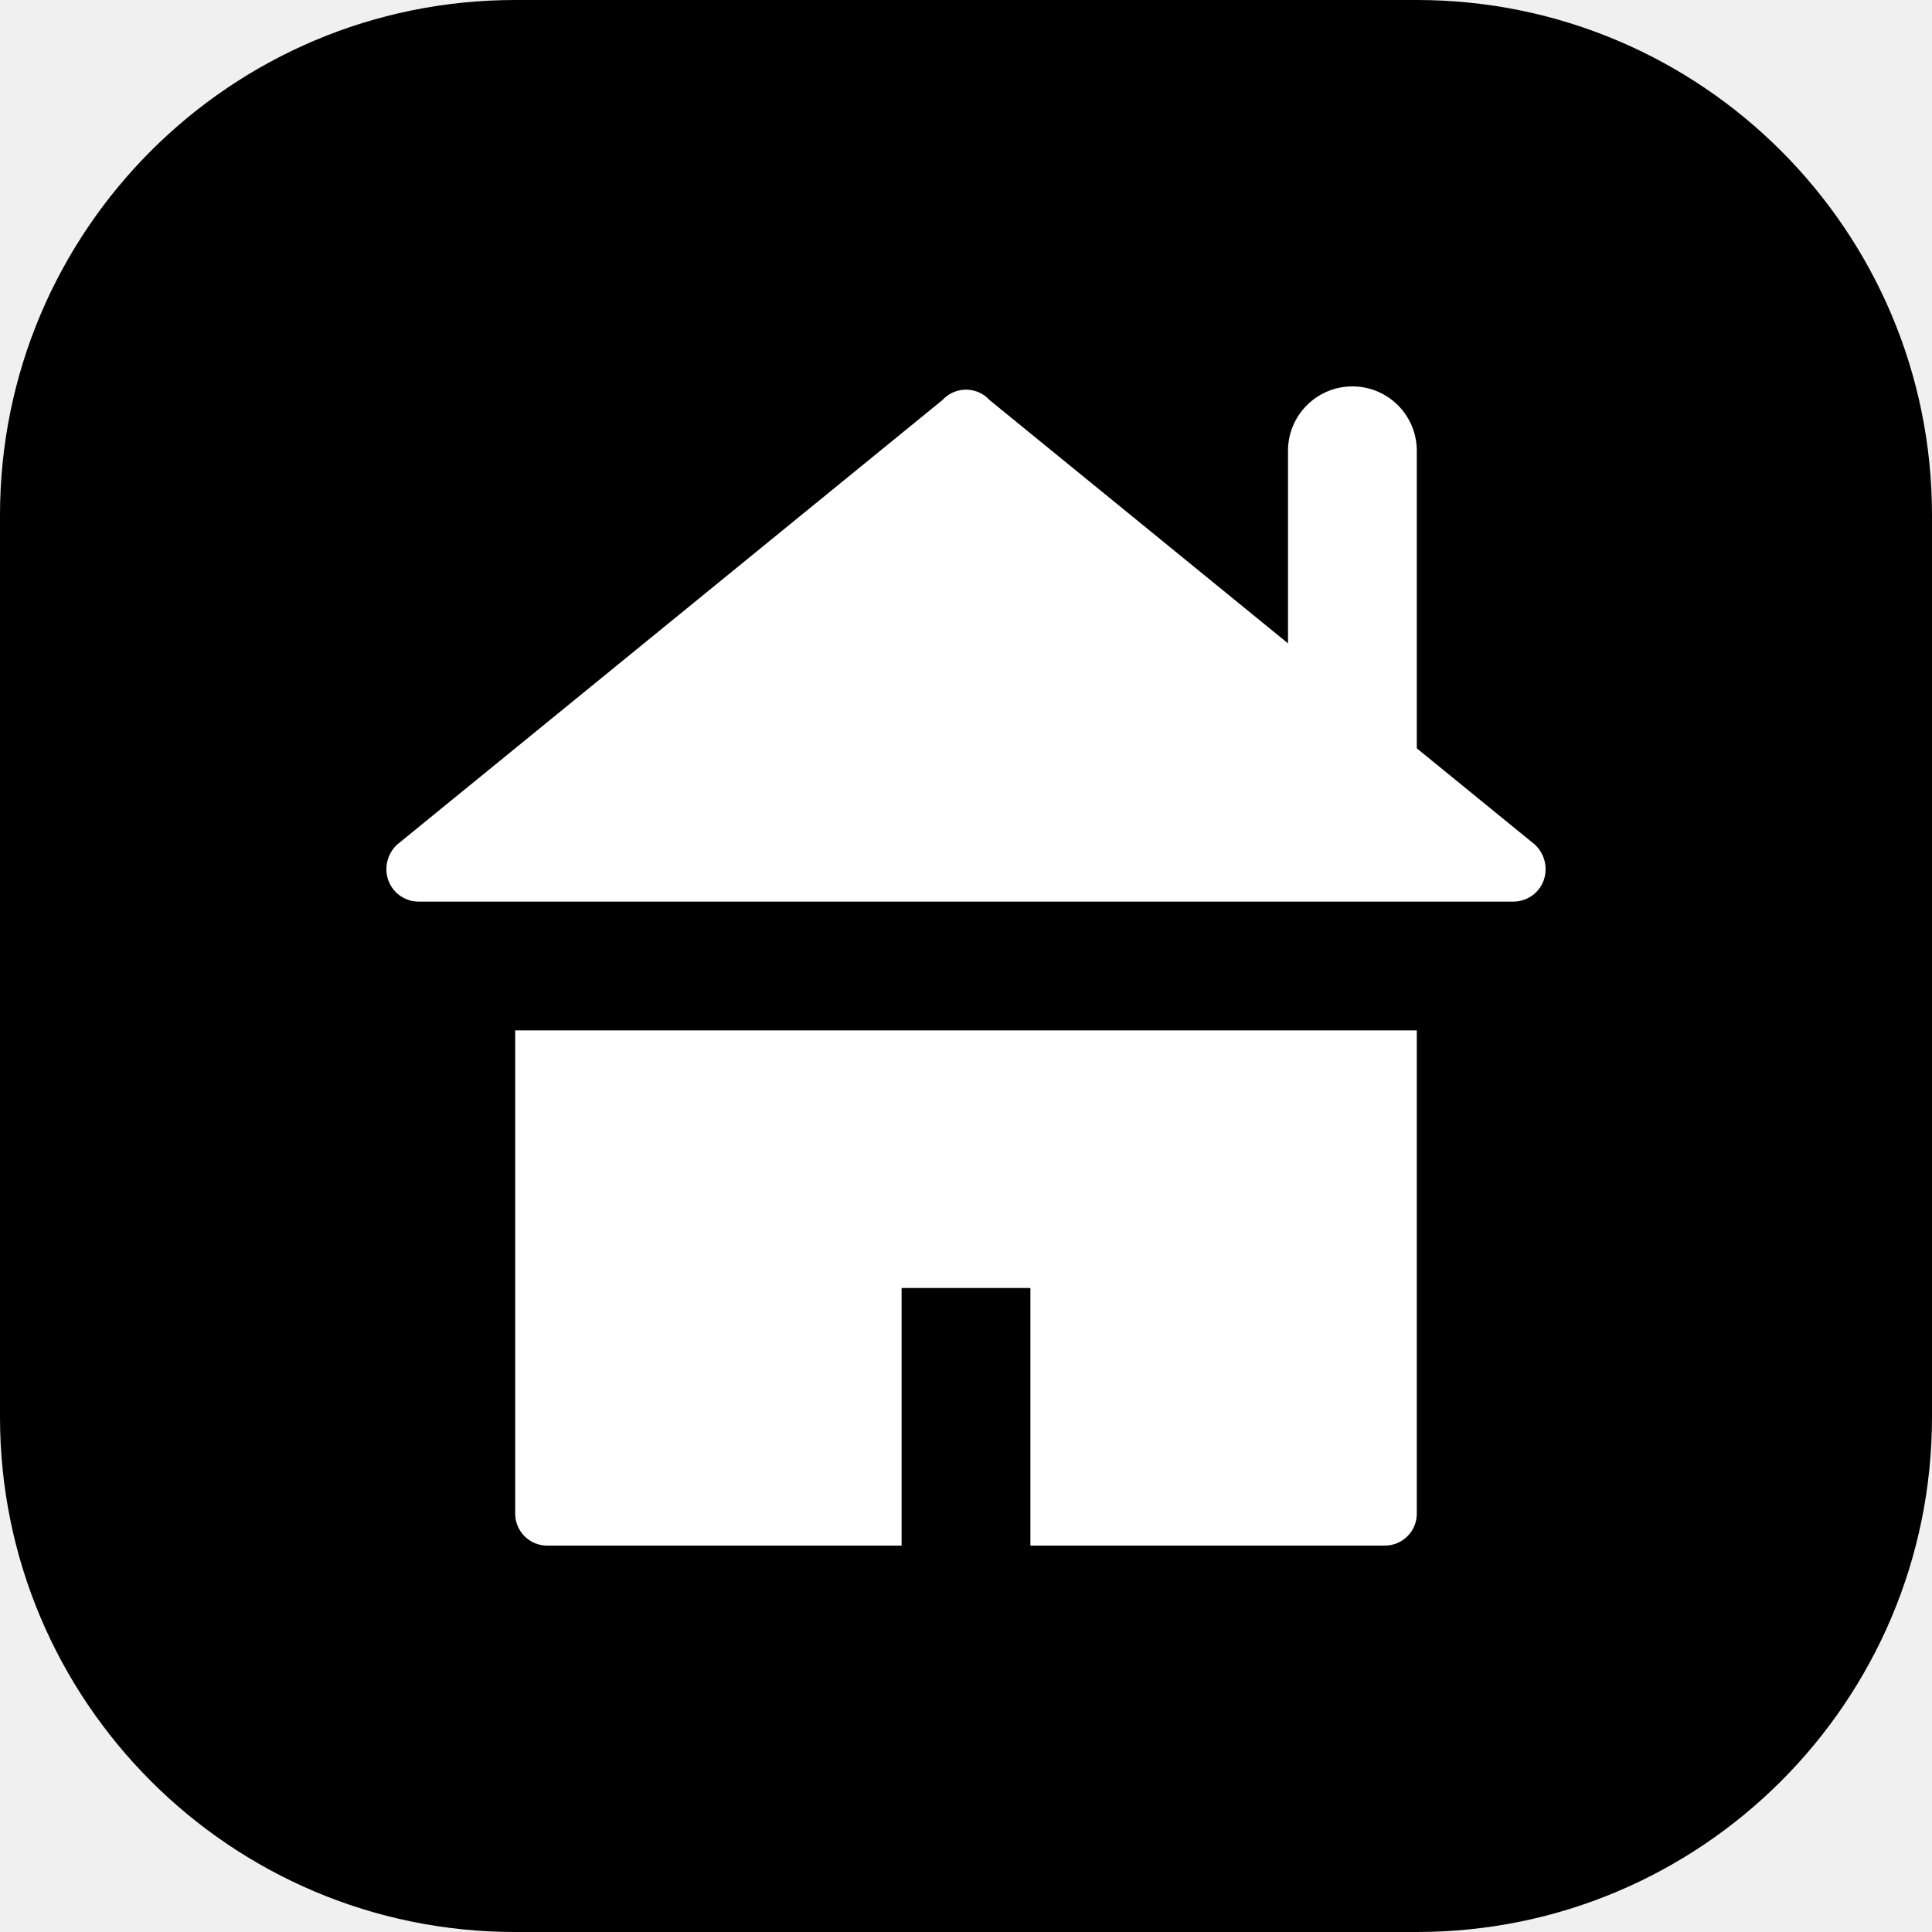
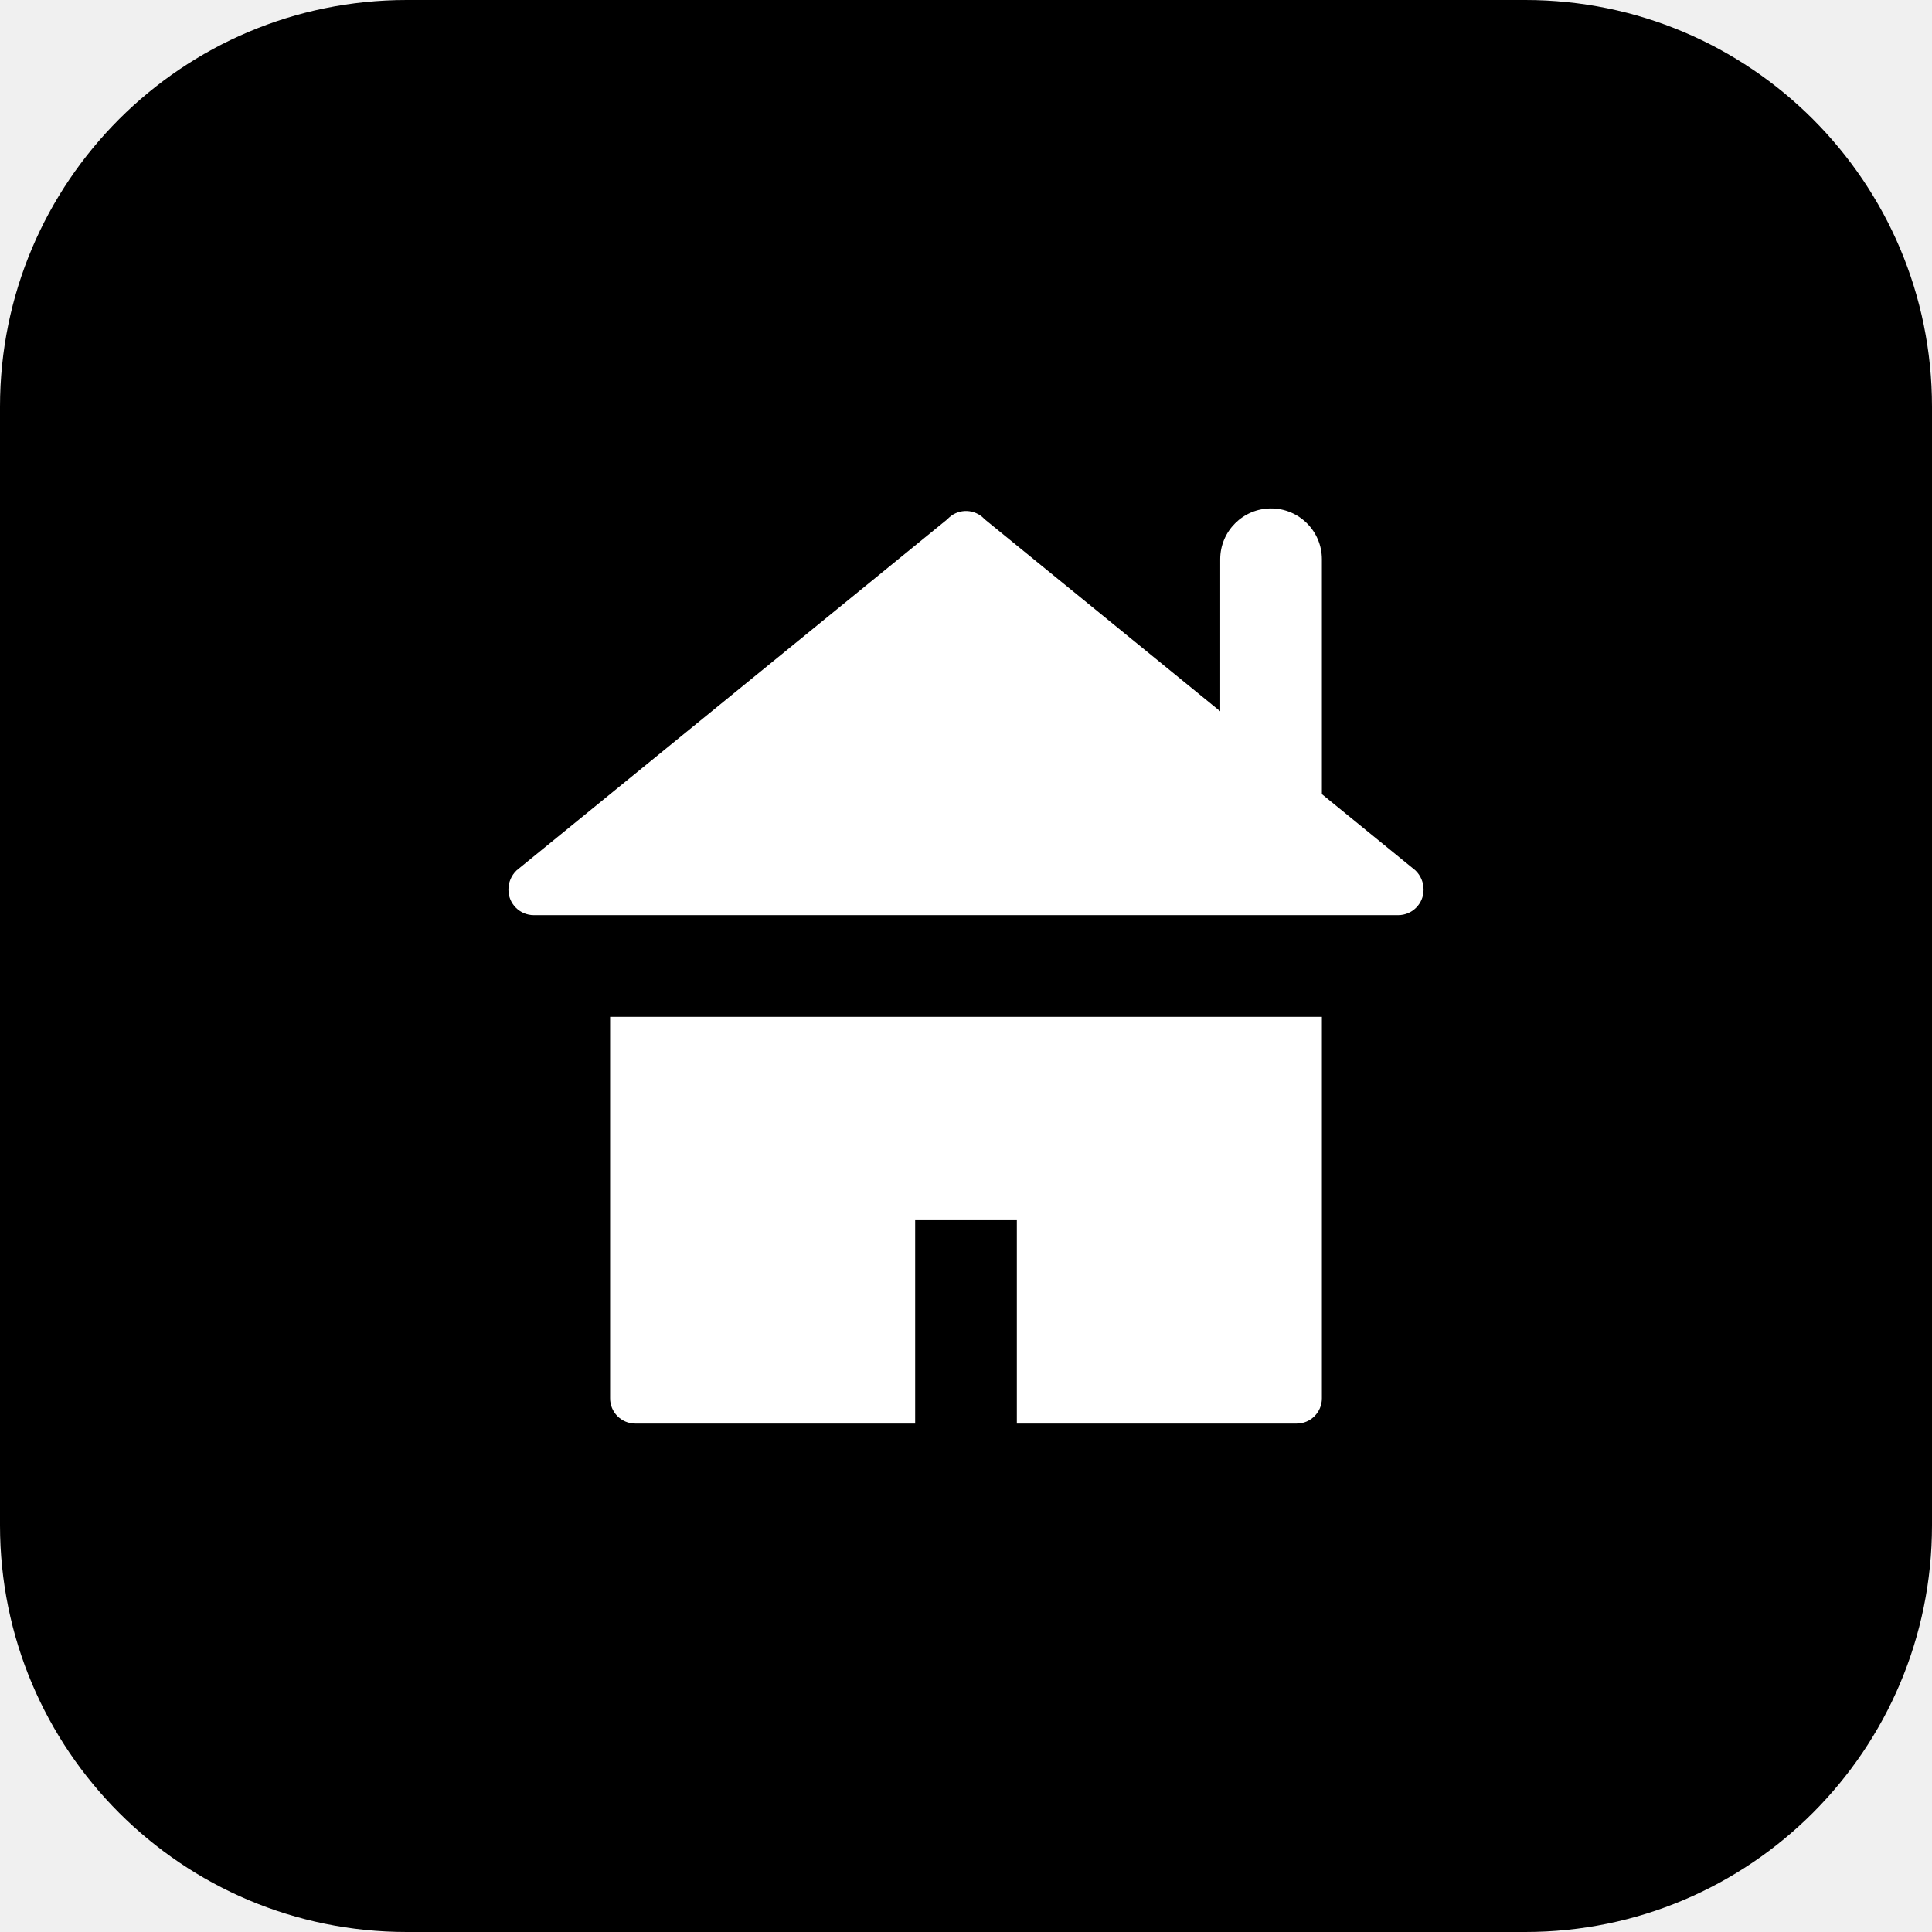
- <svg xmlns="http://www.w3.org/2000/svg" viewBox="0 0 15 15" height="15" width="15">
-   <rect fill="none" x="0" y="0" width="15" height="15" />
-   <rect x="0" y="0" width="15" height="15" rx="4" ry="4" fill="#000" />
-   <path fill="#ffffff" transform="translate(2 2)" d="M10,4.75A.25.25,0,0,1,9.75,5H1.25A.25.25,0,0,1,1,4.75a.261.261,0,0,1,.08-.19L5.317,1.106l.016-.016a.248.248,0,0,1,.35.016L8,2.995V1.5a.5.5,0,0,1,1,0V3.81l.92.75A.261.261,0,0,1,10,4.75Zm-8,5a.248.248,0,0,0,.246.25H5V8H6v2H8.752A.248.248,0,0,0,9,9.752H9V6H2Z" />
+ <svg xmlns="http://www.w3.org/2000/svg" viewBox="0 0 19 19" height="19" width="19">
+   <rect fill="none" x="0" y="0" width="19" height="19" />
+   <rect x="0" y="0" width="19" height="19" rx="4" ry="4" fill="#000" />
+   <path fill="#ffffff" transform="translate(4 4)" d="M10,4.75A.25.25,0,0,1,9.75,5H1.25A.25.25,0,0,1,1,4.75a.261.261,0,0,1,.08-.19L5.317,1.106l.016-.016a.248.248,0,0,1,.35.016L8,2.995V1.5a.5.5,0,0,1,1,0V3.81l.92.75A.261.261,0,0,1,10,4.75Zm-8,5a.248.248,0,0,0,.246.25H5V8H6v2H8.752A.248.248,0,0,0,9,9.752H9V6H2Z" />
</svg>
